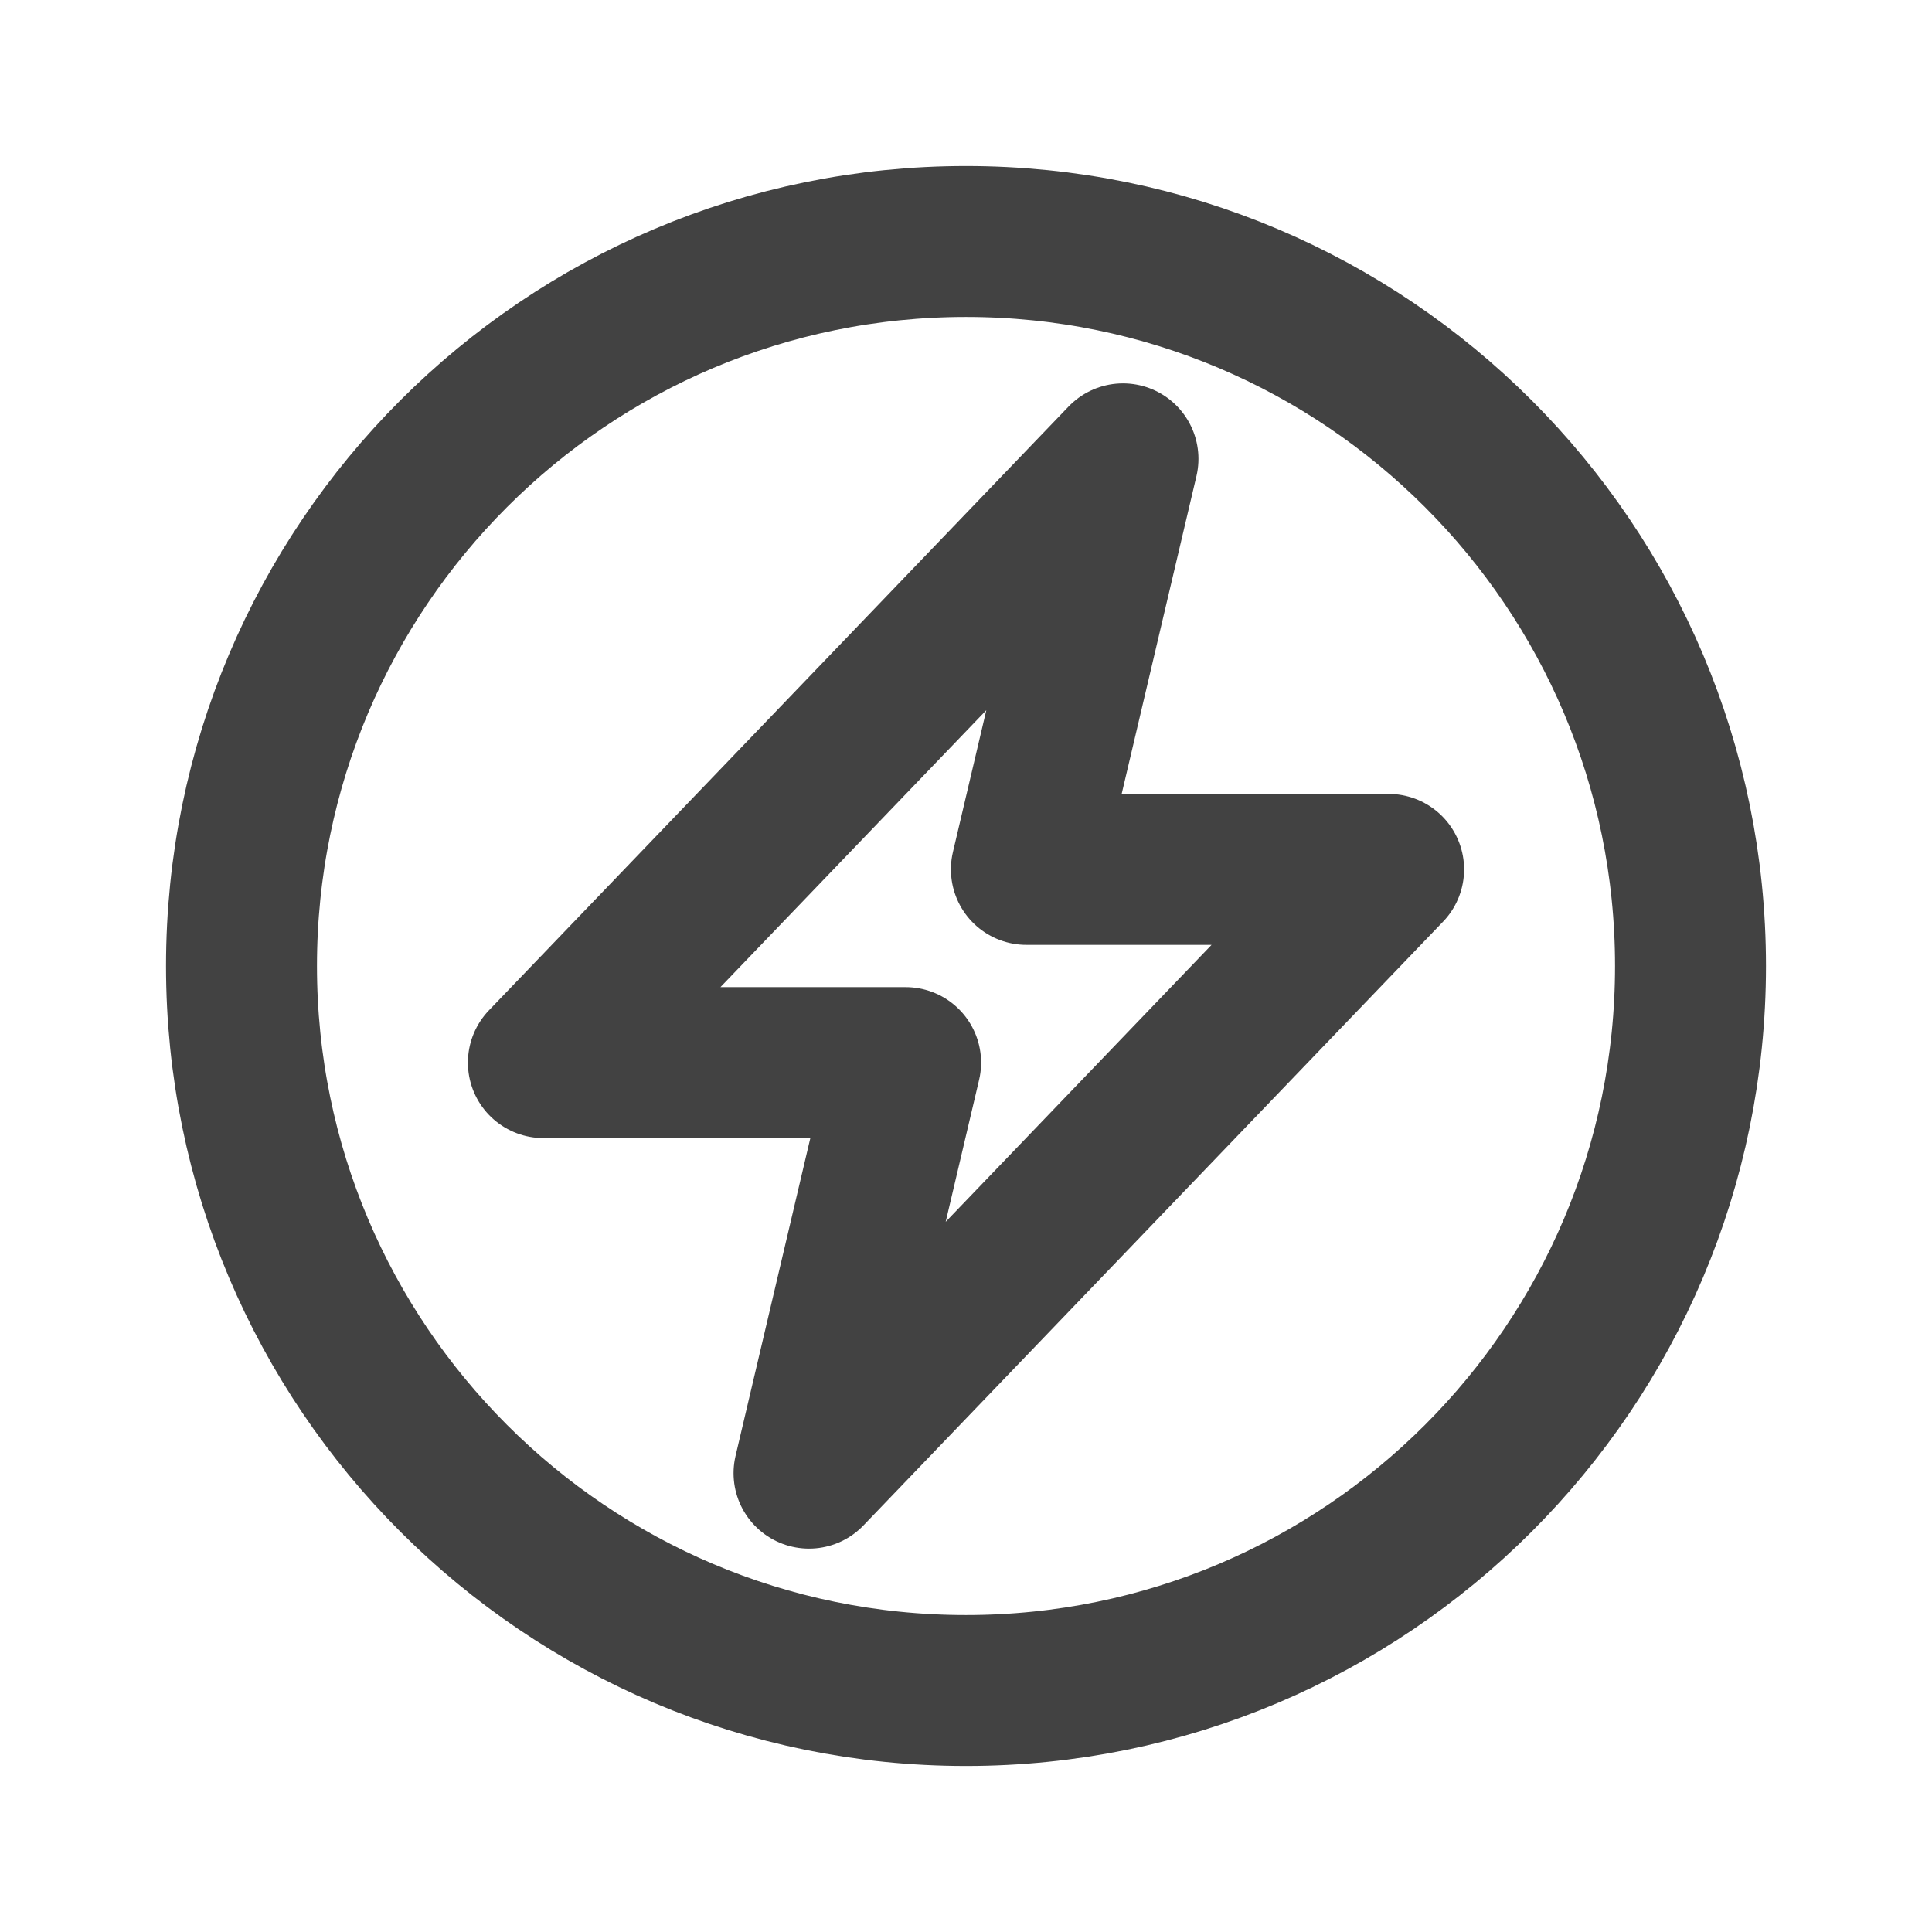
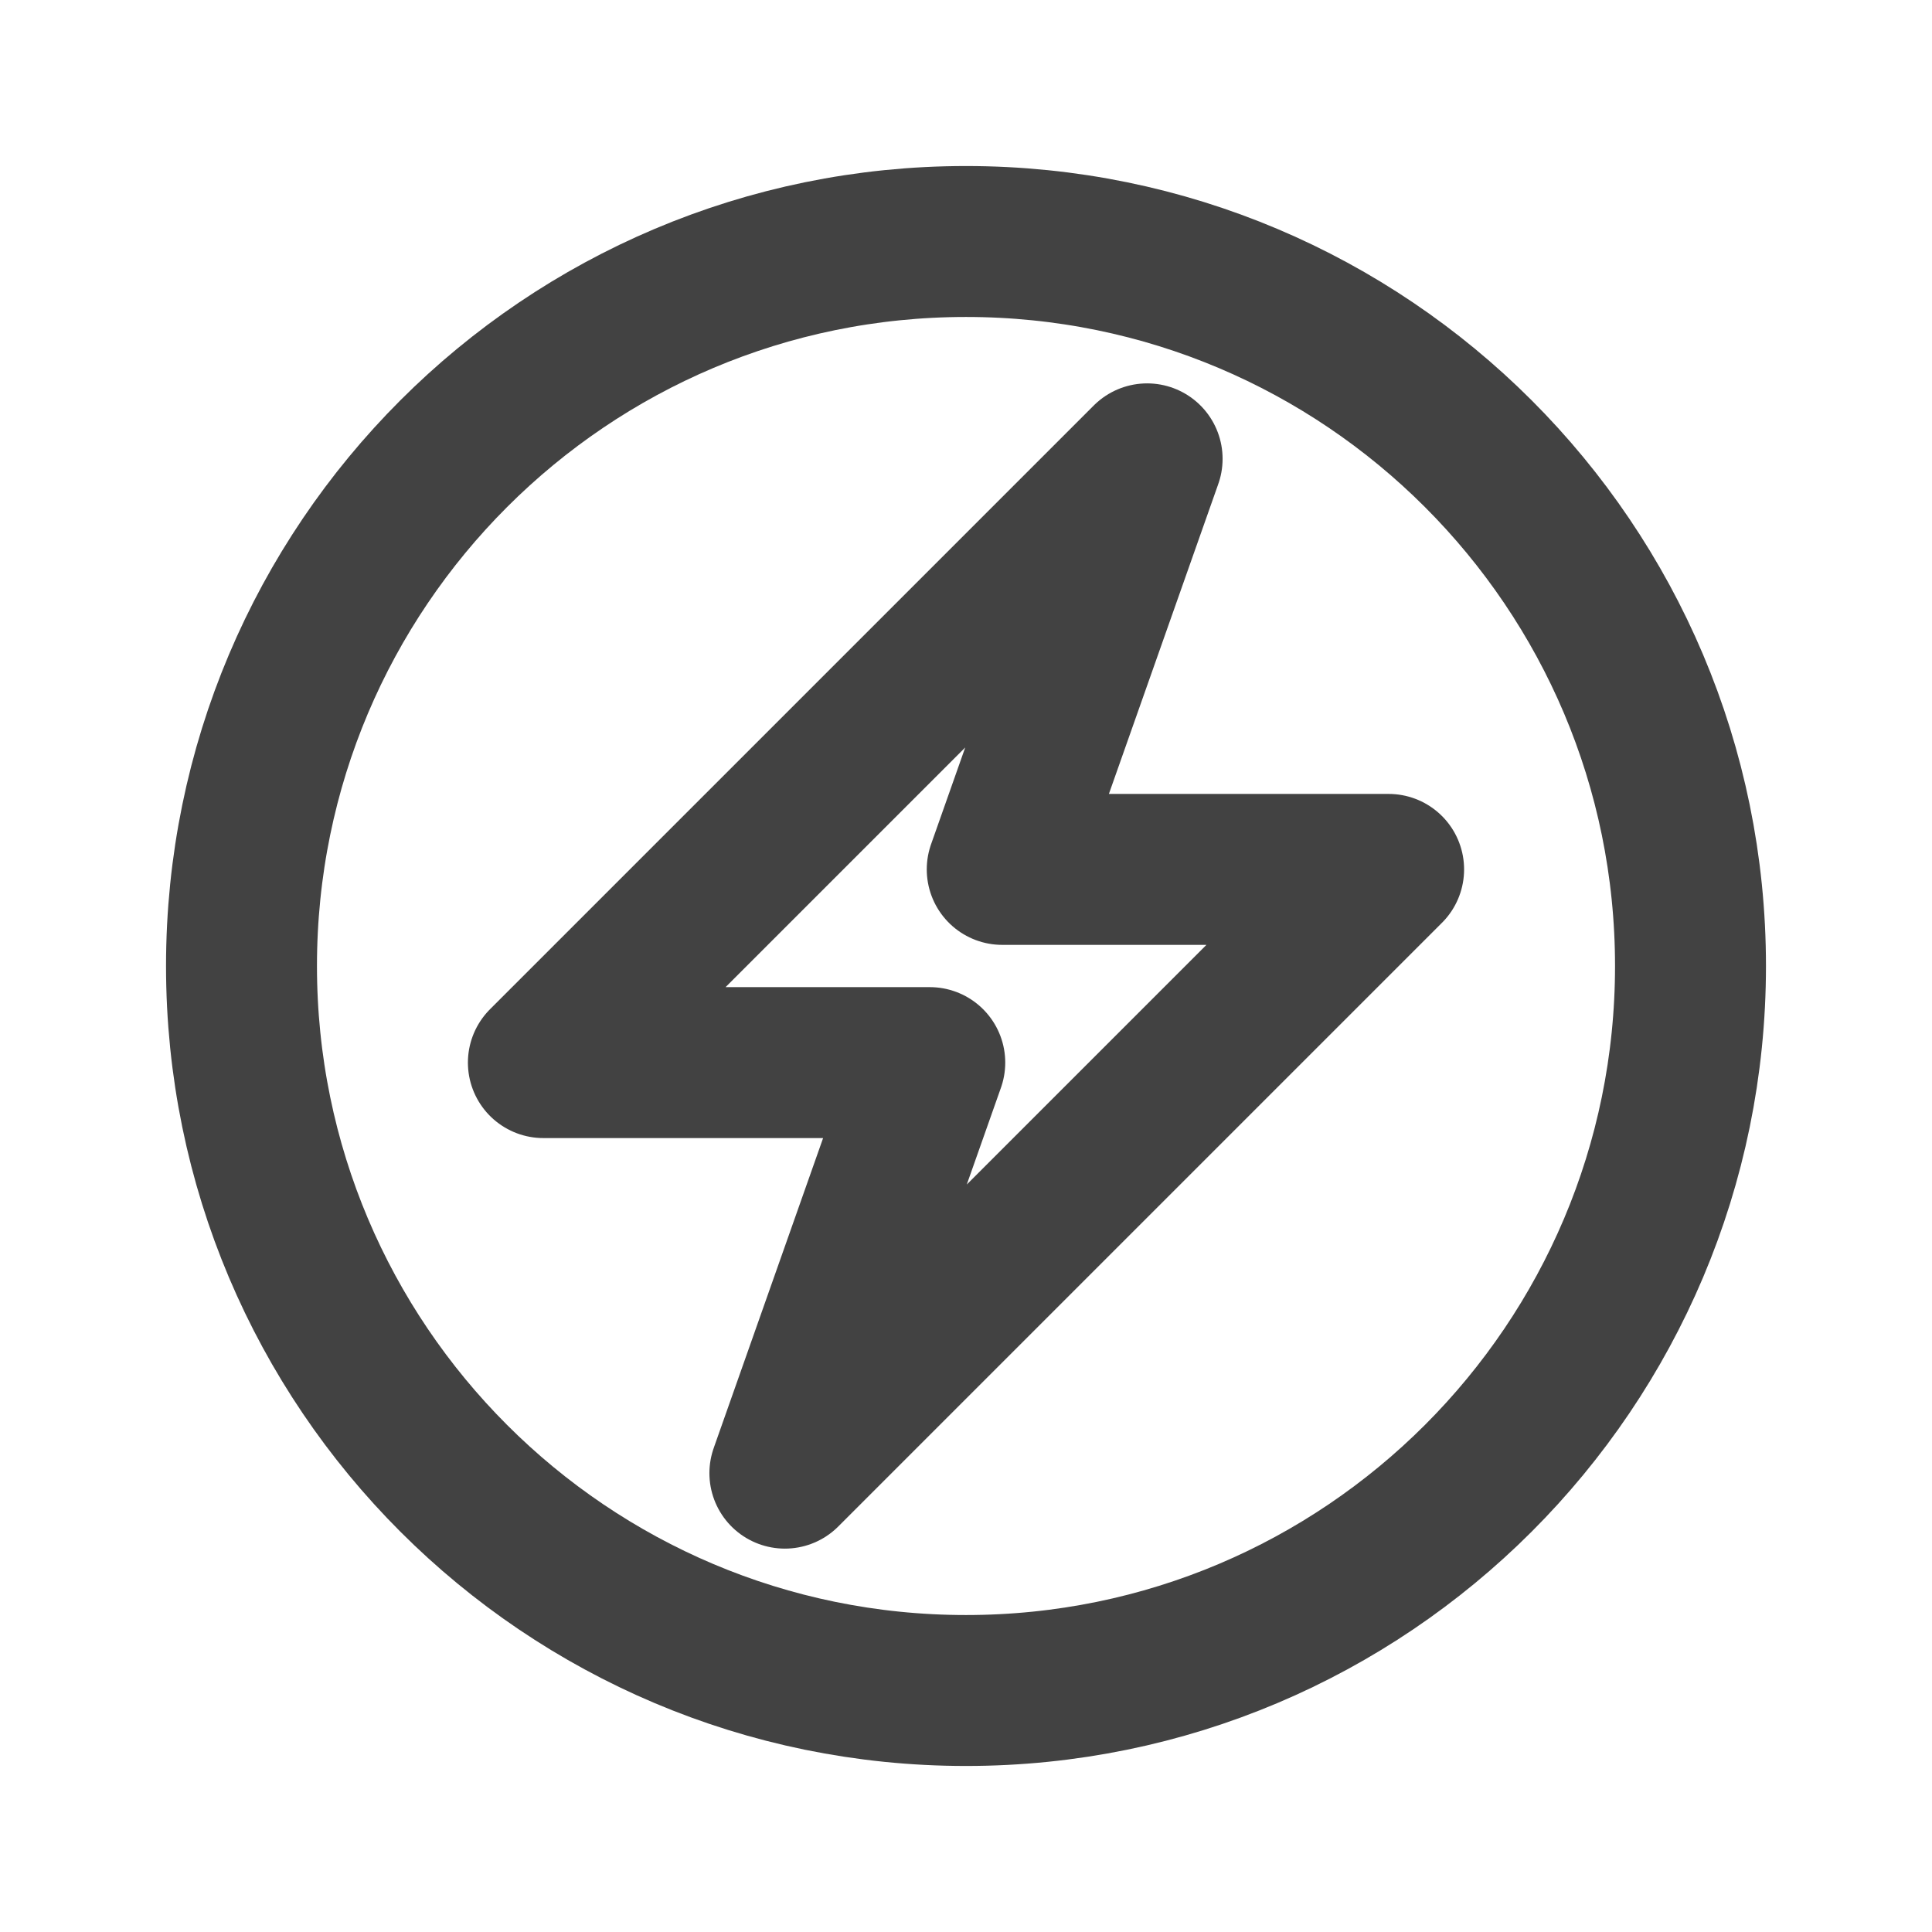
- <svg xmlns="http://www.w3.org/2000/svg" width="16" height="16" viewBox="0 0 16 16" fill="none" role="img" aria-label="onapi / socketio tree icon">
-   <g transform="translate(0 0) scale(1.0)" style="color:#424242" fill="none" stroke="currentColor" stroke-width="1.25" stroke-linecap="round" stroke-linejoin="round">
+ <svg xmlns="http://www.w3.org/2000/svg" style="color:#424242" width="16" height="16" viewBox="0 0 16 16" fill="none" role="img" aria-label="Socket.IO">
+   <g stroke="currentColor" stroke-width="1.25" stroke-linecap="round" stroke-linejoin="round">
    <circle cx="8" cy="8" r="6" />
-     <path d="m9.3 3.8-4.8 5h3l-.8 3.4 4.8-5h-3Z" />
+     <path d="m9.5 3.8-5 5h3.2l-1.2 3.4 5-5H8.3Z" />
  </g>
</svg>
